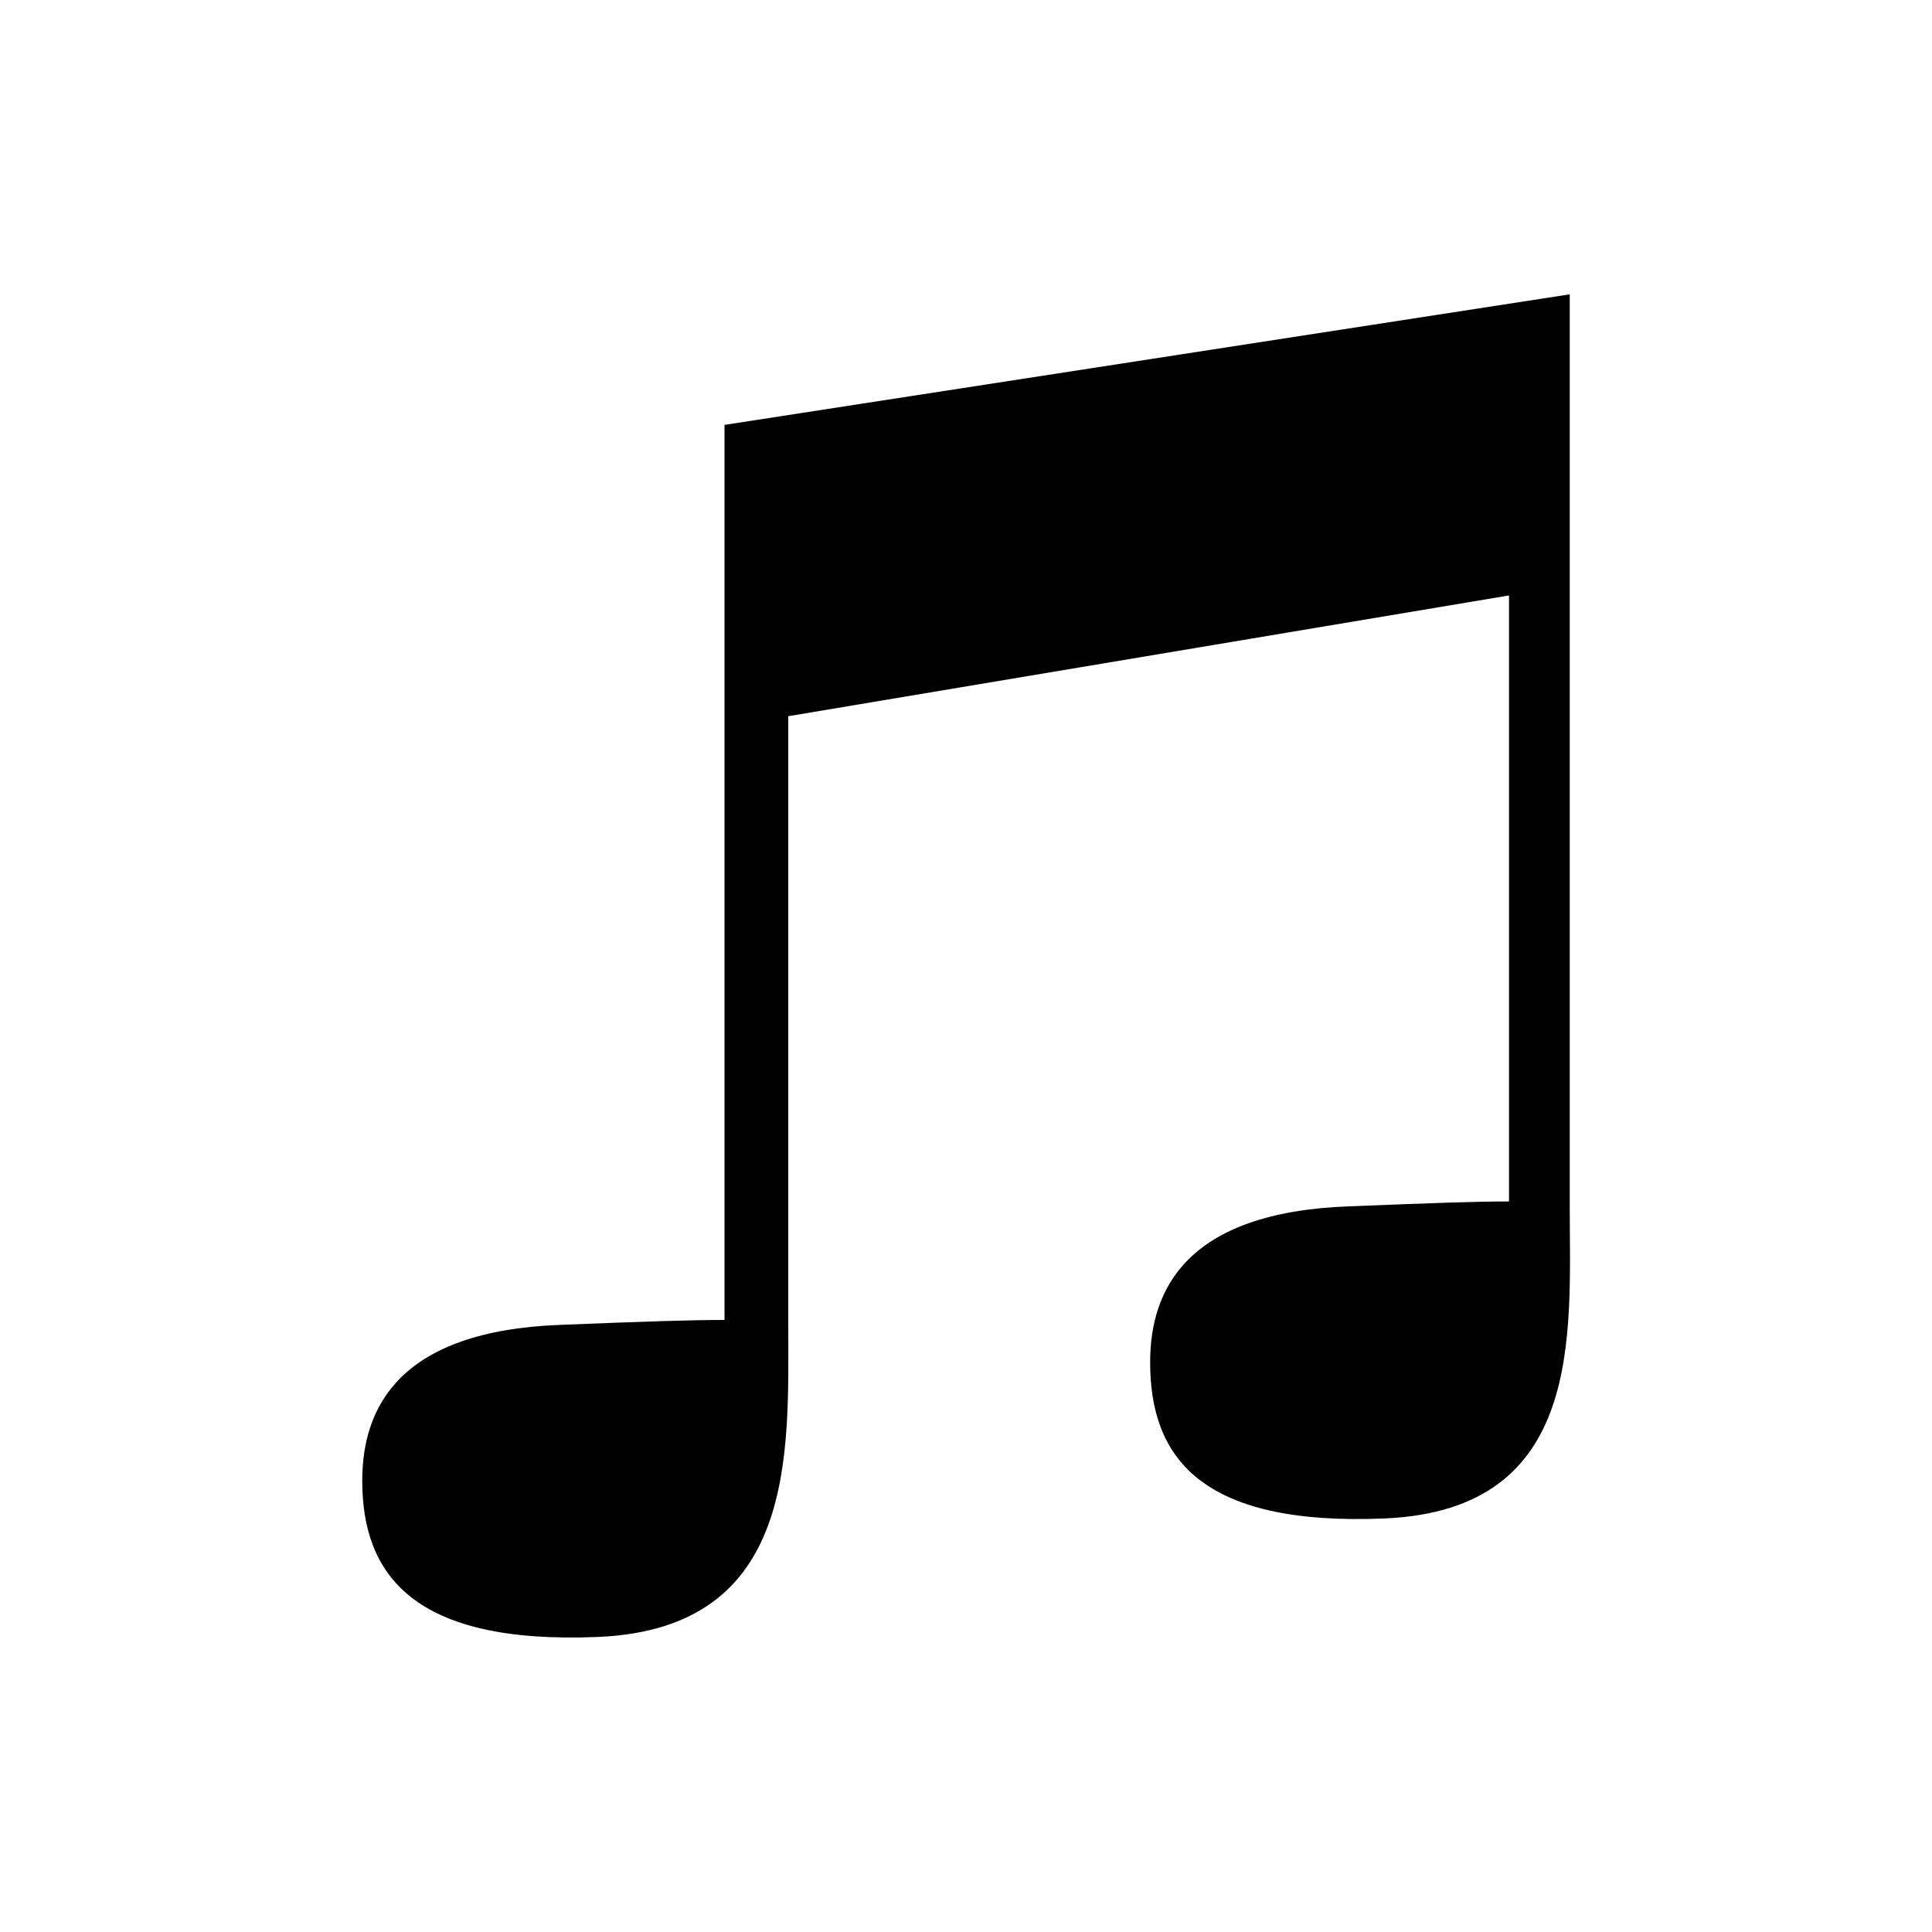
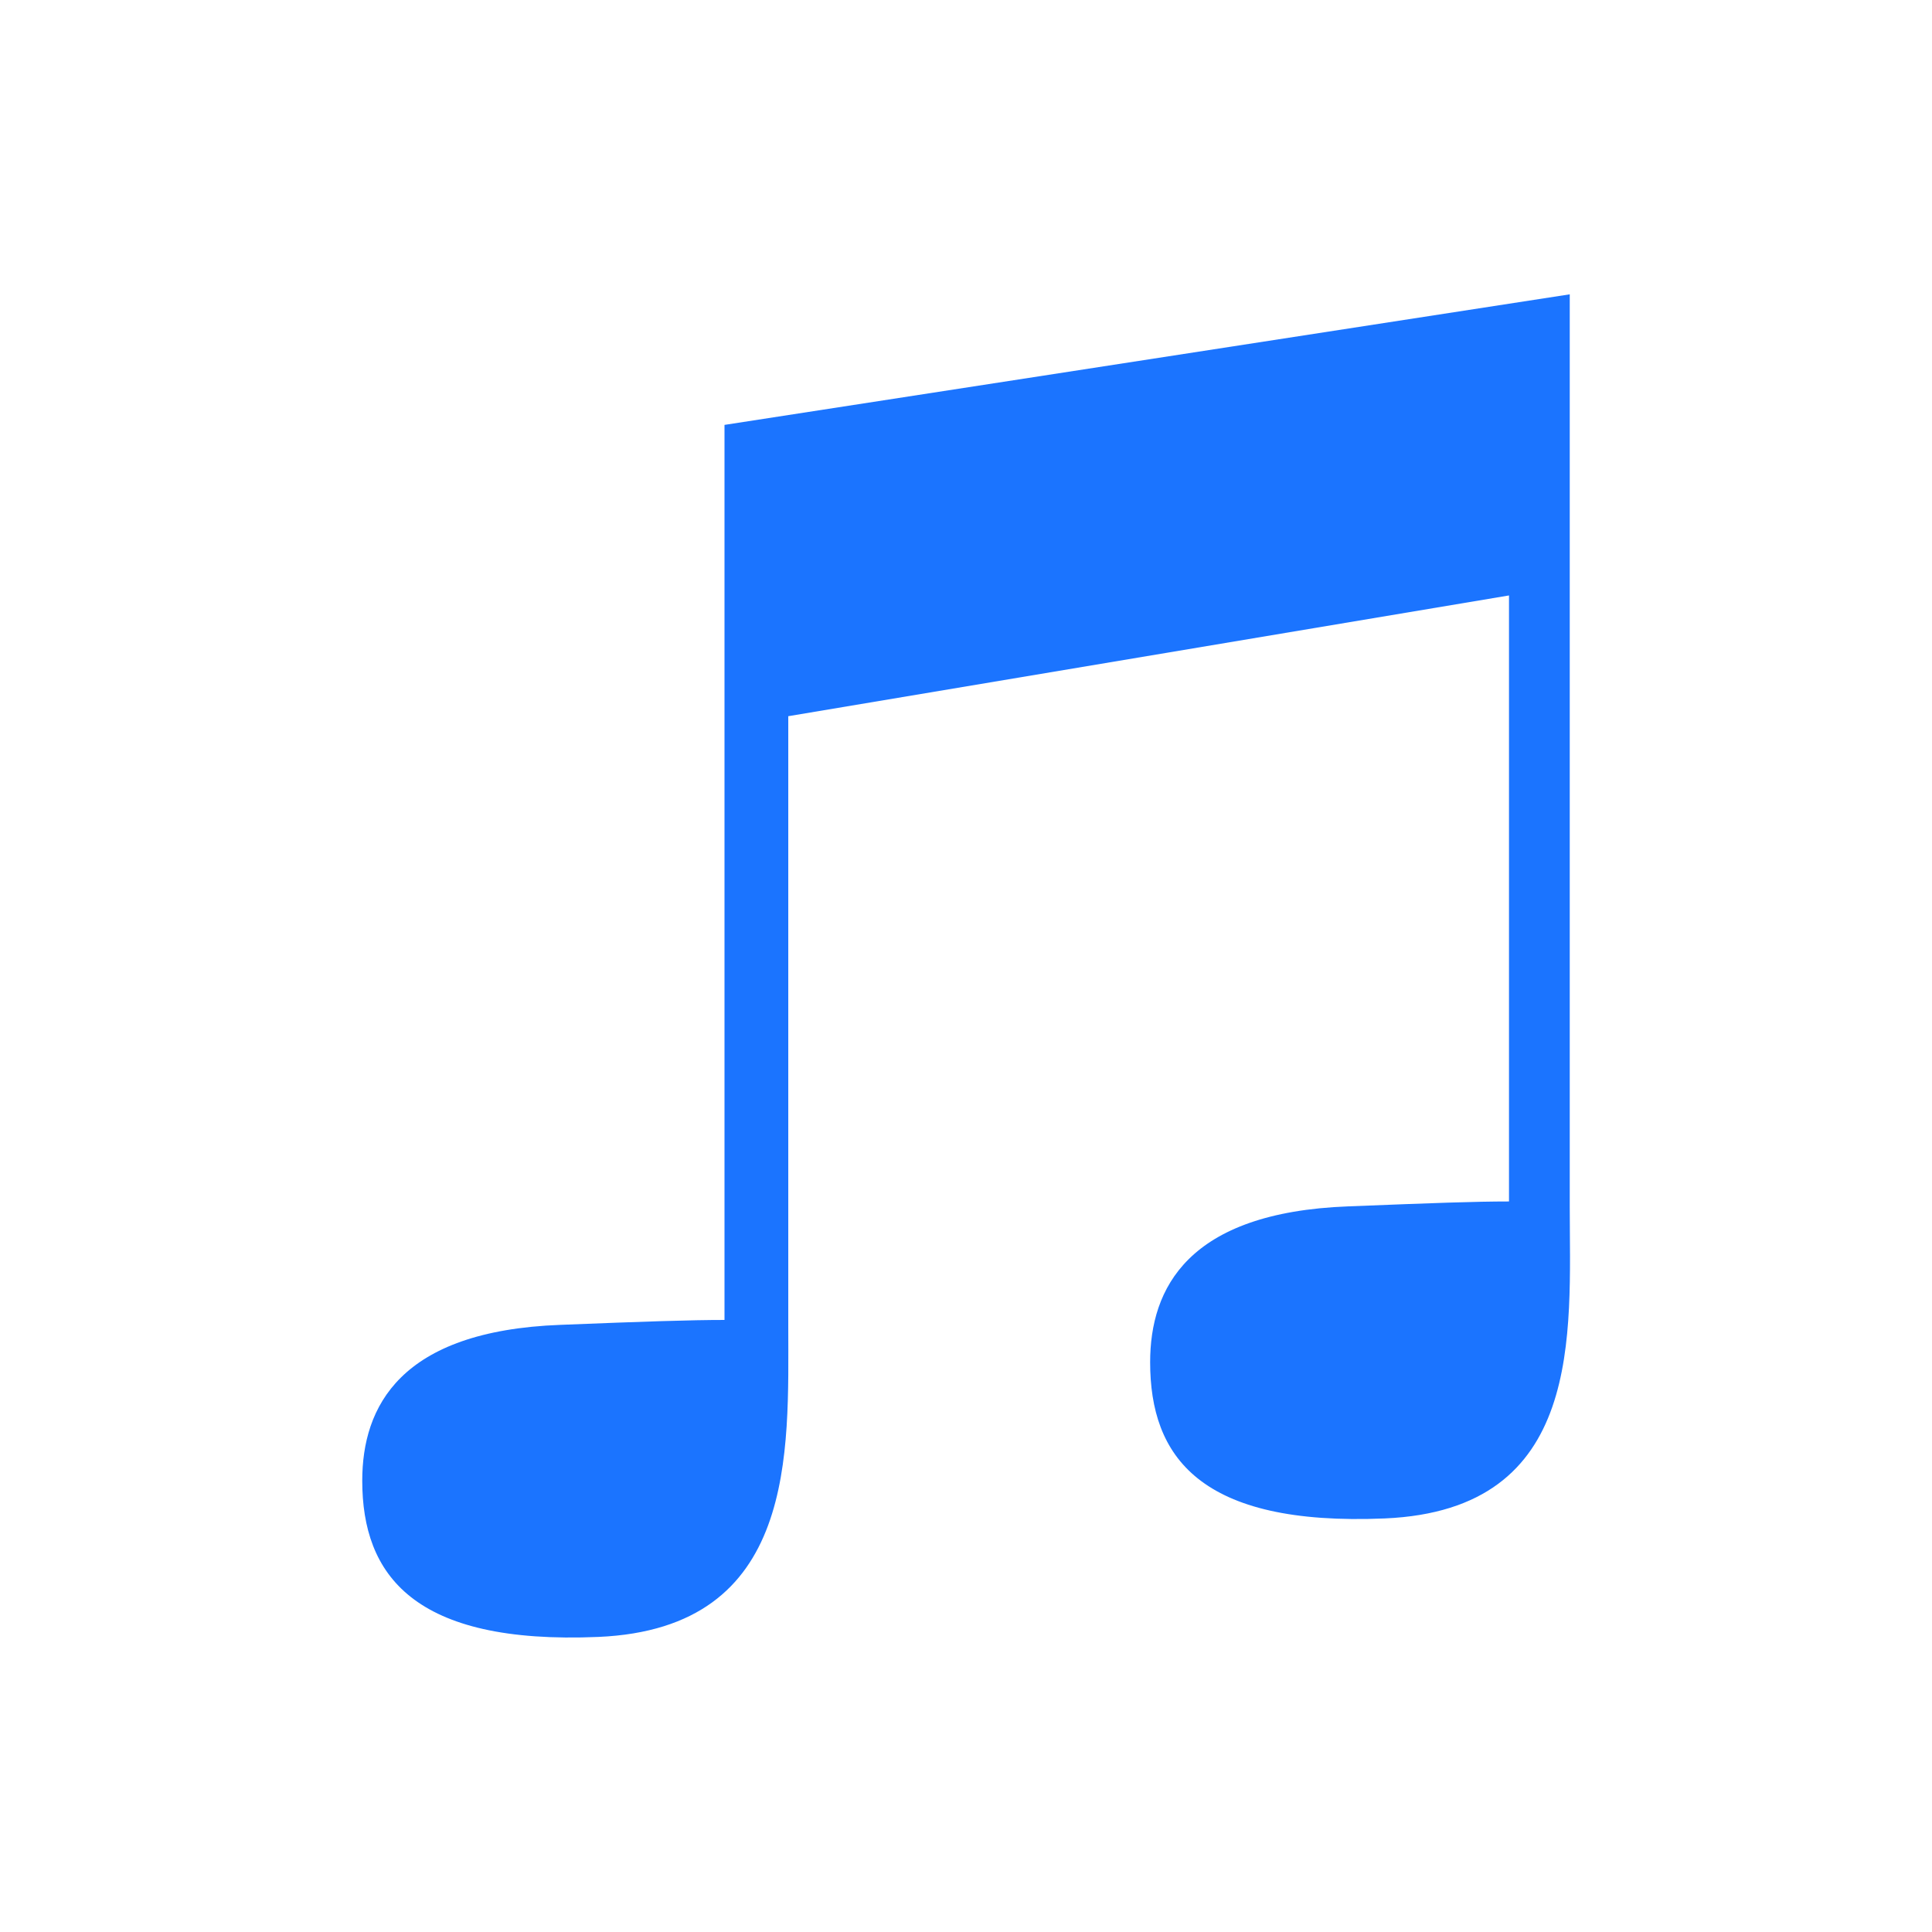
<svg xmlns="http://www.w3.org/2000/svg" version="1.1" id="Layer_1" x="0px" y="0px" width="512px" height="512px" viewBox="0 0 512 512" style="enable-background:new 0 0 512 512;" xml:space="preserve">
-   <path d="M416,319.9V78l-224,34.6v237.2c-9,0-20.9,0.4-43.5,1.3c-42.6,1.6-52.5,21.8-52.5,41.3c0,24.9,13.5,43.5,62.6,41.4  c52.8-2.3,50.3-49,50.3-82.5V189.8l191-32v160.6c-9,0-19.9,0.4-42.6,1.3c-42.6,1.6-52.5,21.8-52.5,41.3c0,24.9,13,43.5,62.2,41.4  C420,400.1,416,353.4,416,319.9z" />
+   <g fill="#1b74ff" fill-opacity="1">
+     <path d="M416,319.9V78l-224,34.6v237.2c-9,0-20.9,0.4-43.5,1.3c-42.6,1.6-52.5,21.8-52.5,41.3c0,24.9,13.5,43.5,62.6,41.4  c52.8-2.3,50.3-49,50.3-82.5V189.8l191-32v160.6c-9,0-19.9,0.4-42.6,1.3c-42.6,1.6-52.5,21.8-52.5,41.3c0,24.9,13,43.5,62.2,41.4  C420,400.1,416,353.4,416,319.9z" />
+   </g>
</svg>
